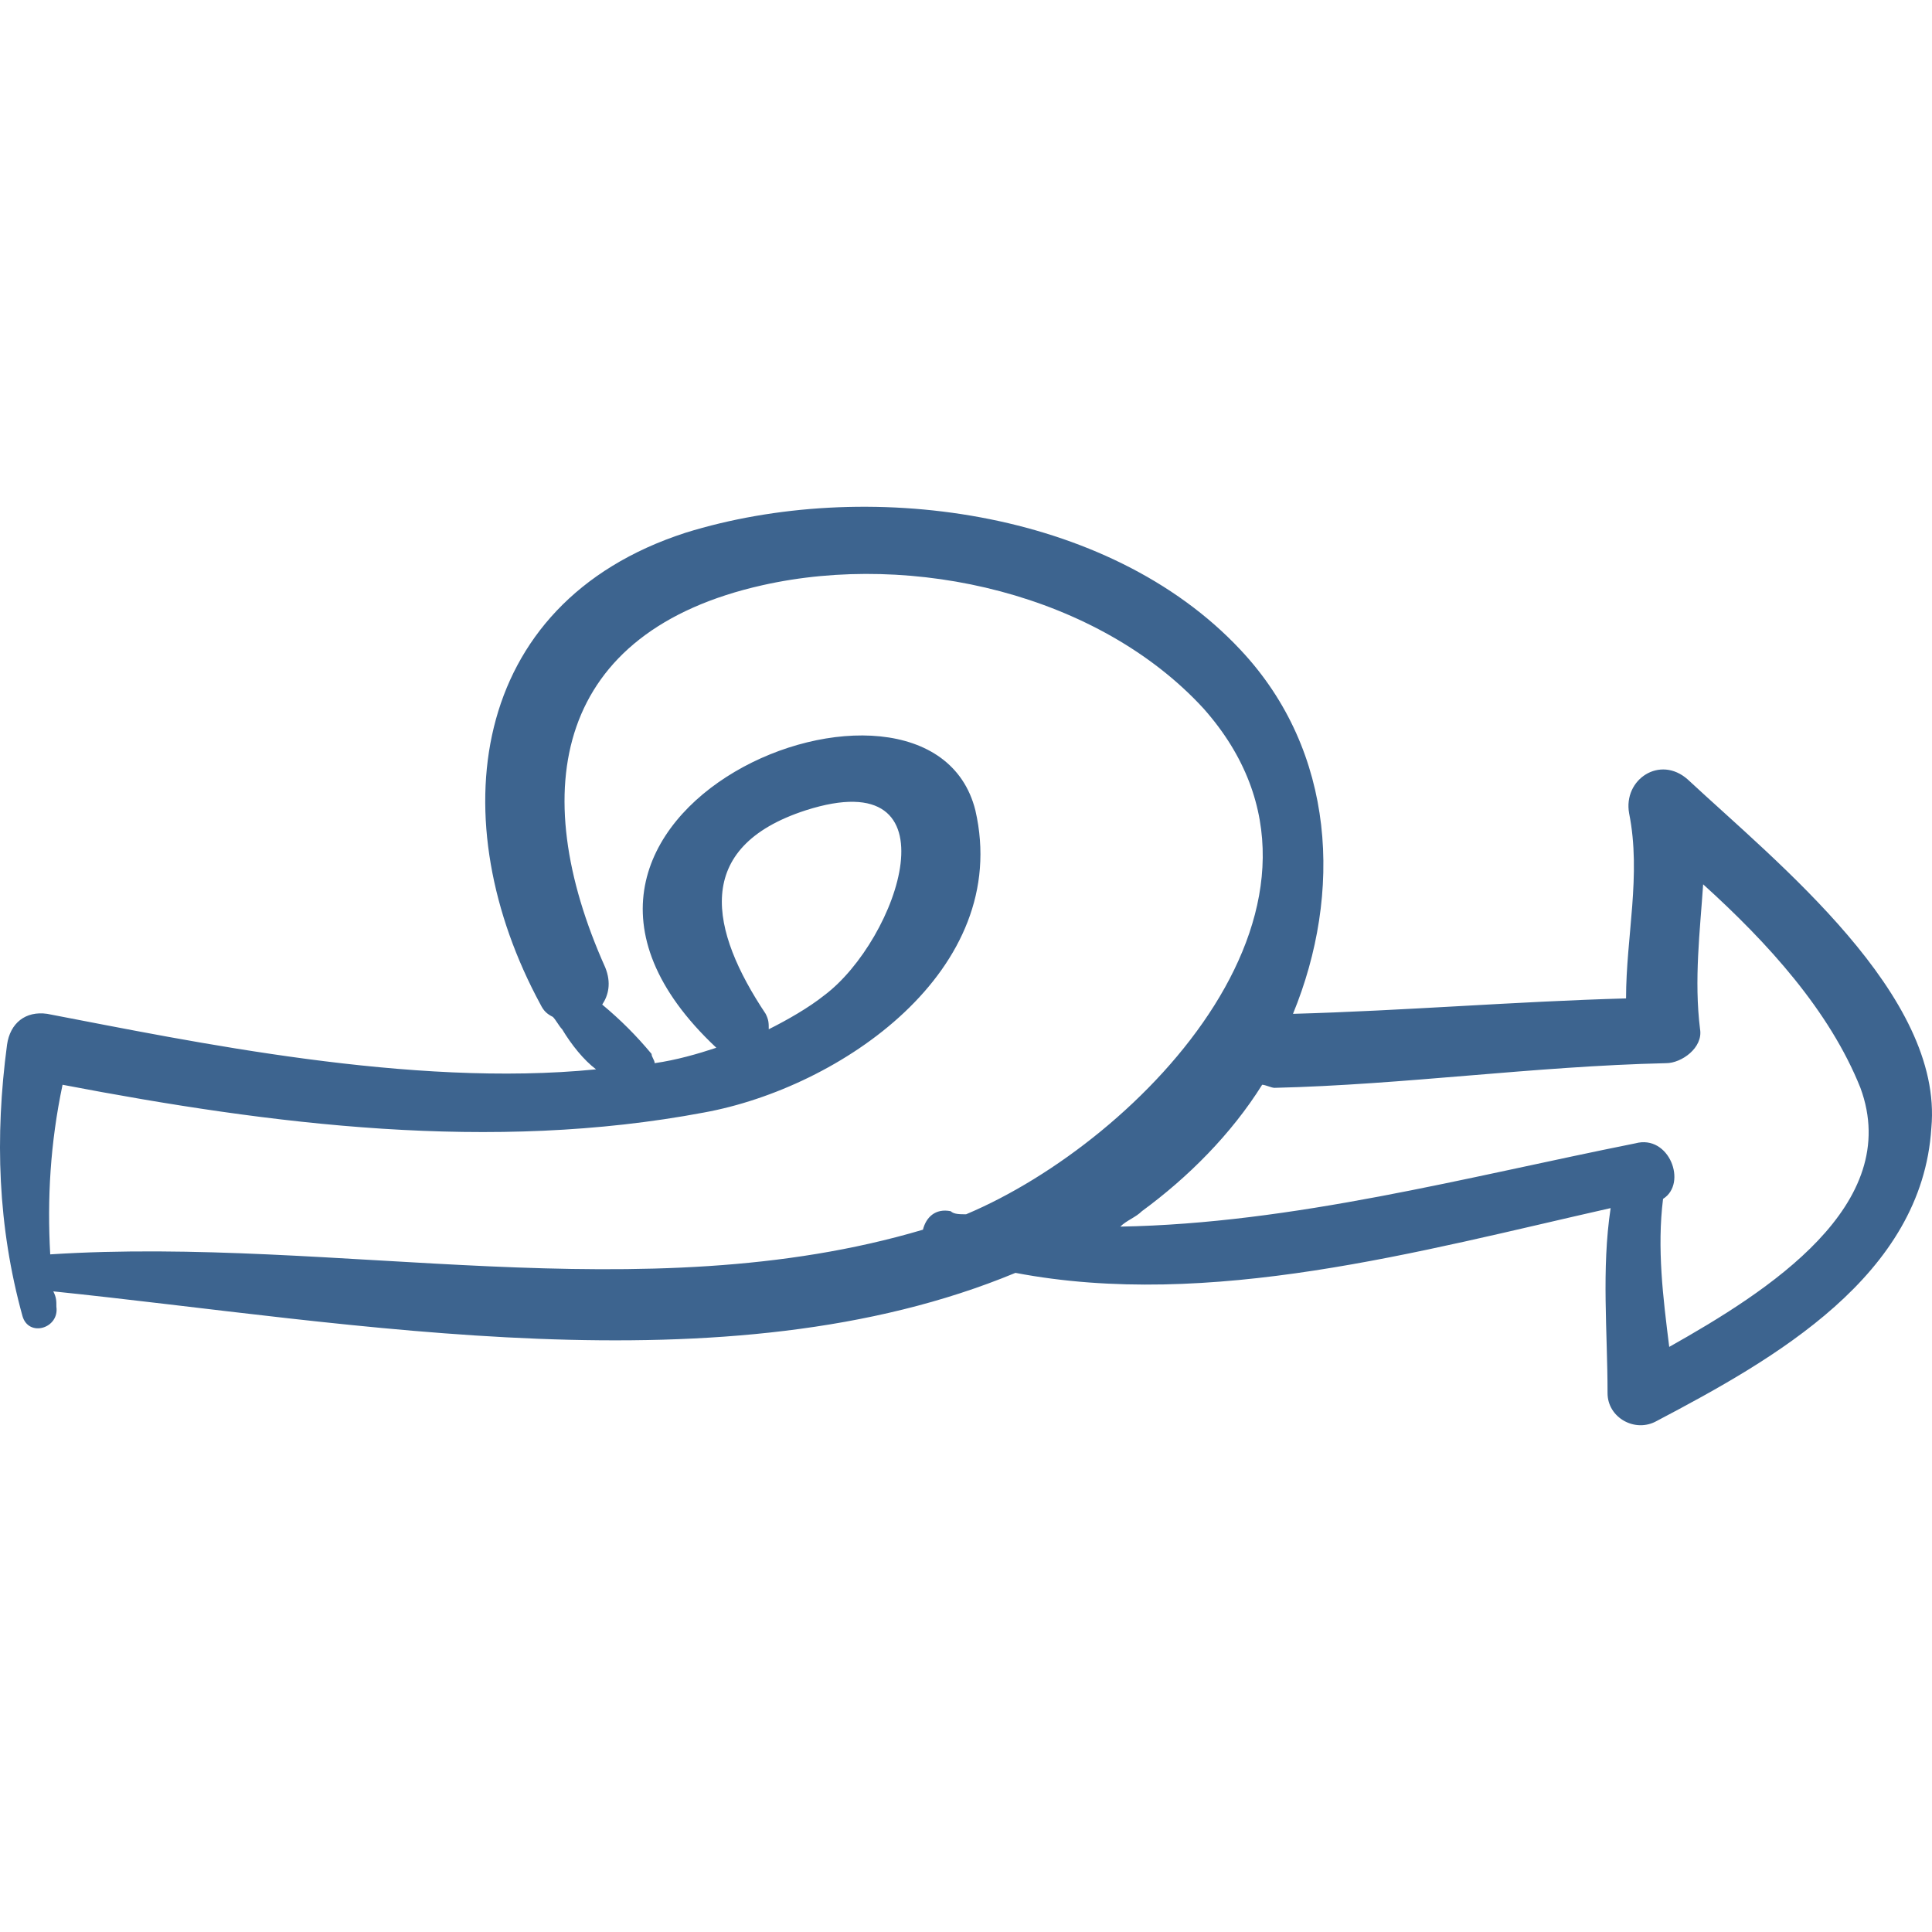
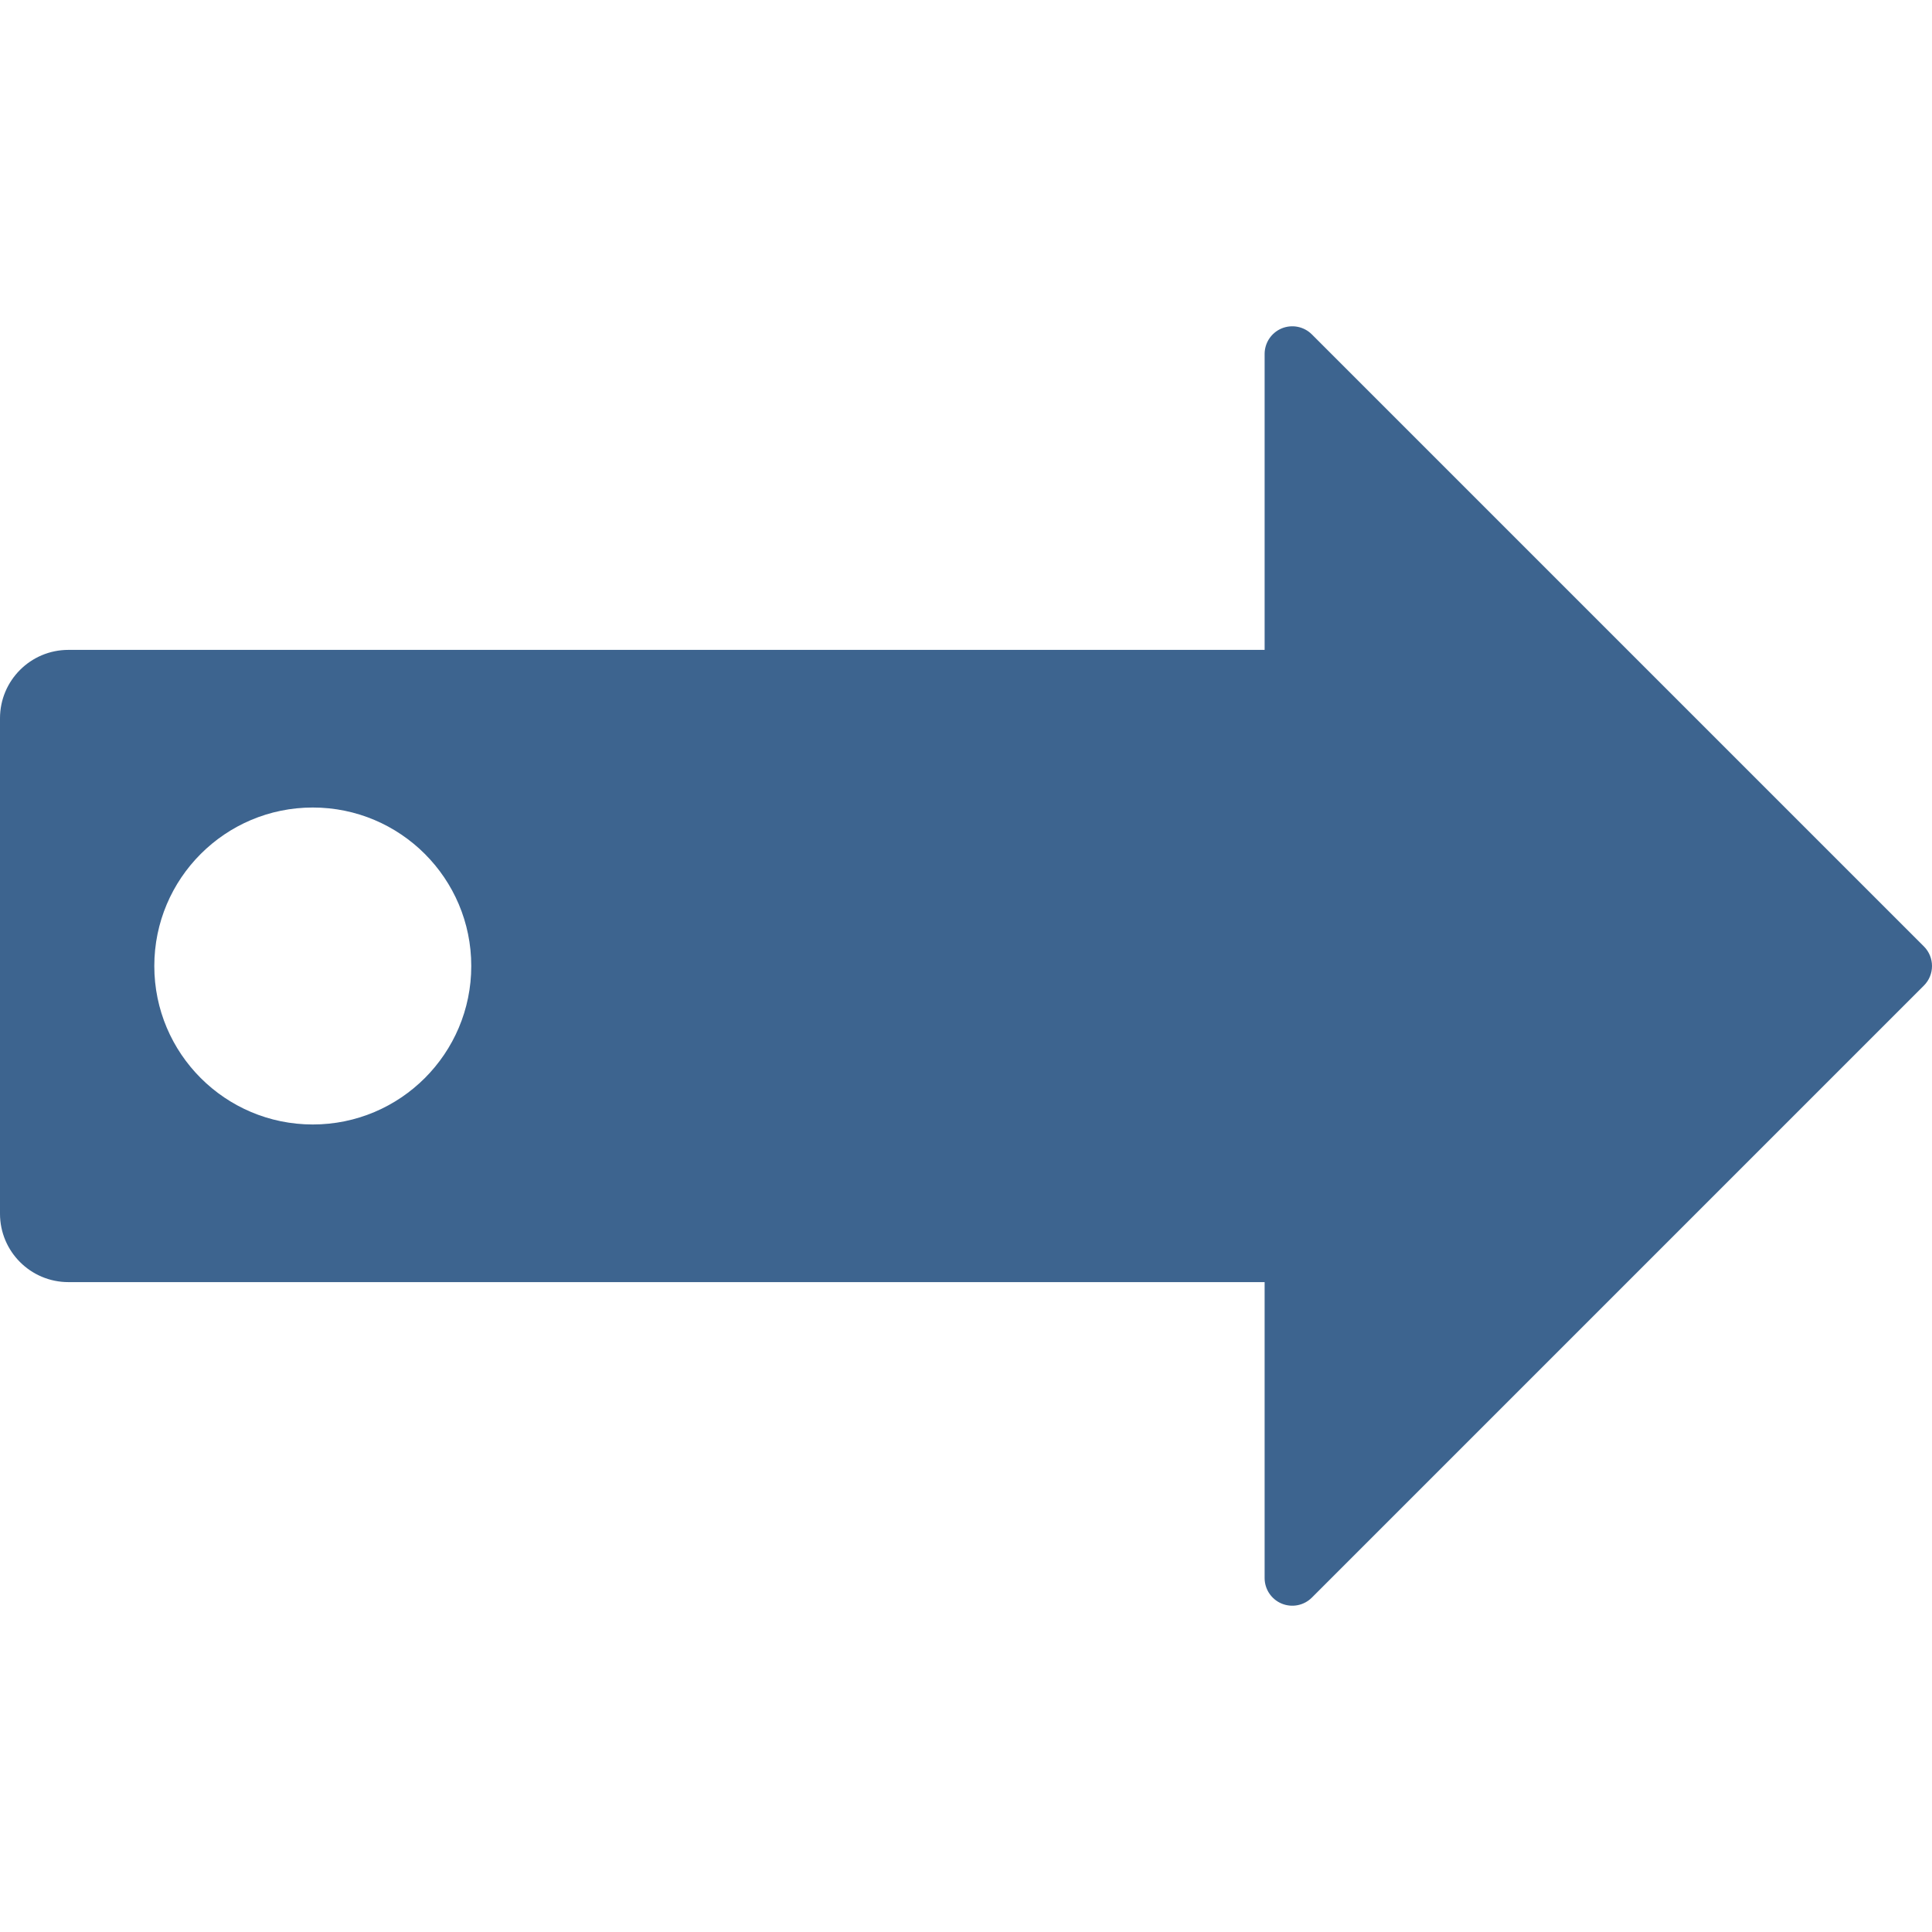
- <svg xmlns="http://www.w3.org/2000/svg" fill="#3d648f" version="1.1" id="Capa_1" x="0px" y="0px" width="383.415px" height="383.415px" viewBox="0 0 383.415 383.415" style="enable-background:new 0 0 383.415 383.415;" xml:space="preserve">
-   <g>
-     <path d="M334.938,154.688c-5.508-4.896-12.853,0-11.628,6.732c2.448,12.24-0.612,24.48-0.612,36.72   c-22.032,0.612-44.063,2.448-66.096,3.06c9.792-23.868,8.567-52.02-10.404-72.216c-26.315-28.152-74.664-34.272-110.16-23.256   c-43.452,14.076-48.348,57.528-28.764,93.636c0.612,1.225,1.224,1.836,2.448,2.448c0.612,0.612,1.224,1.836,1.836,2.448   c1.836,3.06,4.284,6.12,6.732,7.956c-36.72,3.672-80.172-5.509-108.936-11.017c-4.284-0.611-7.344,1.836-7.956,6.12   c-2.448,18.36-1.836,36.108,3.06,53.856c1.224,4.284,7.344,2.448,6.732-1.836c0-1.225,0-1.836-0.612-3.061   c59.364,6.12,133.416,20.196,190.944-3.672c38.556,7.344,80.172-4.284,118.116-12.852c-1.836,12.239-0.612,24.479-0.612,36.72   c0,4.896,5.508,7.956,9.792,5.508c23.256-12.24,52.632-28.764,54.468-58.14C385.734,197.528,352.687,171.212,334.938,154.688z    M191.73,240.98c-1.224,0-2.448,0-3.06-0.612c-3.06-0.611-4.896,1.225-5.508,3.672c-55.692,16.524-116.28,1.225-173.196,4.896   c-0.612-11.016,0-22.032,2.448-33.66c41.616,7.956,85.068,13.464,127.296,5.508c26.928-4.896,61.2-28.152,53.856-59.976   c-9.18-36.72-100.98,0.612-51.408,47.124c-3.672,1.224-7.956,2.448-12.24,3.06c0-0.611-0.612-1.224-0.612-1.836   c-3.06-3.672-6.12-6.731-9.792-9.792c1.224-1.836,1.836-4.284,0.612-7.344c-15.912-35.496-9.792-66.708,31.212-75.888   c29.988-6.732,66.708,1.836,87.516,24.48C272.515,178.557,226.614,226.292,191.73,240.98z M159.906,160.809   c30.6-9.792,18.36,25.704,3.672,36.72c-3.06,2.448-7.344,4.896-11.016,6.732c0-1.225,0-1.836-0.612-3.061   C140.935,184.676,137.262,168.152,159.906,160.809z M331.267,267.297c-1.225-9.792-2.448-19.584-1.225-29.376   c4.896-3.061,1.225-12.853-5.508-11.017c-33.66,6.732-67.932,15.912-102.204,16.524c1.225-1.225,3.061-1.836,4.284-3.061   c9.18-6.731,17.748-15.3,23.868-25.092c0.612,0,1.836,0.612,2.448,0.612c25.704-0.612,51.407-4.284,77.724-4.896   c3.06,0,7.344-3.06,6.732-6.731c-1.225-9.792,0-19.584,0.611-28.764c12.853,11.628,25.092,25.092,31.212,40.392   C377.778,239.145,350.851,256.28,331.267,267.297z" />
-   </g>
+ <svg xmlns="http://www.w3.org/2000/svg" fill="#3d648f" version="1.1" id="Capa_1" x="0px" y="0px" viewBox="0 0 492.128 492.128" style="enable-background:new 0 0 492.128 492.128;" xml:space="preserve">
+   <path id="XMLID_79_" d="M490.061,241.075L334.164,85.179c-2.017-2.018-5.046-2.614-7.686-1.528  c-2.631,1.097-4.348,3.661-4.348,6.515v75.376H17.42c-9.619,0-17.42,7.802-17.42,17.421v126.202c0,9.619,7.802,17.421,17.42,17.421  h304.709v75.377c0,2.854,1.717,5.419,4.348,6.515c2.64,1.087,5.669,0.489,7.686-1.527l155.897-155.898  C492.817,248.296,492.817,243.833,490.061,241.075z M79.675,286.432c-22.293,0-40.369-18.076-40.369-40.368  s18.076-40.369,40.369-40.369c22.292,0,40.369,18.077,40.369,40.369S101.968,286.432,79.675,286.432z" />
  <g>
</g>
  <g>
</g>
  <g>
</g>
  <g>
</g>
  <g>
</g>
  <g>
</g>
  <g>
</g>
  <g>
</g>
  <g>
</g>
  <g>
</g>
  <g>
</g>
  <g>
</g>
  <g>
</g>
  <g>
</g>
  <g>
</g>
</svg>
